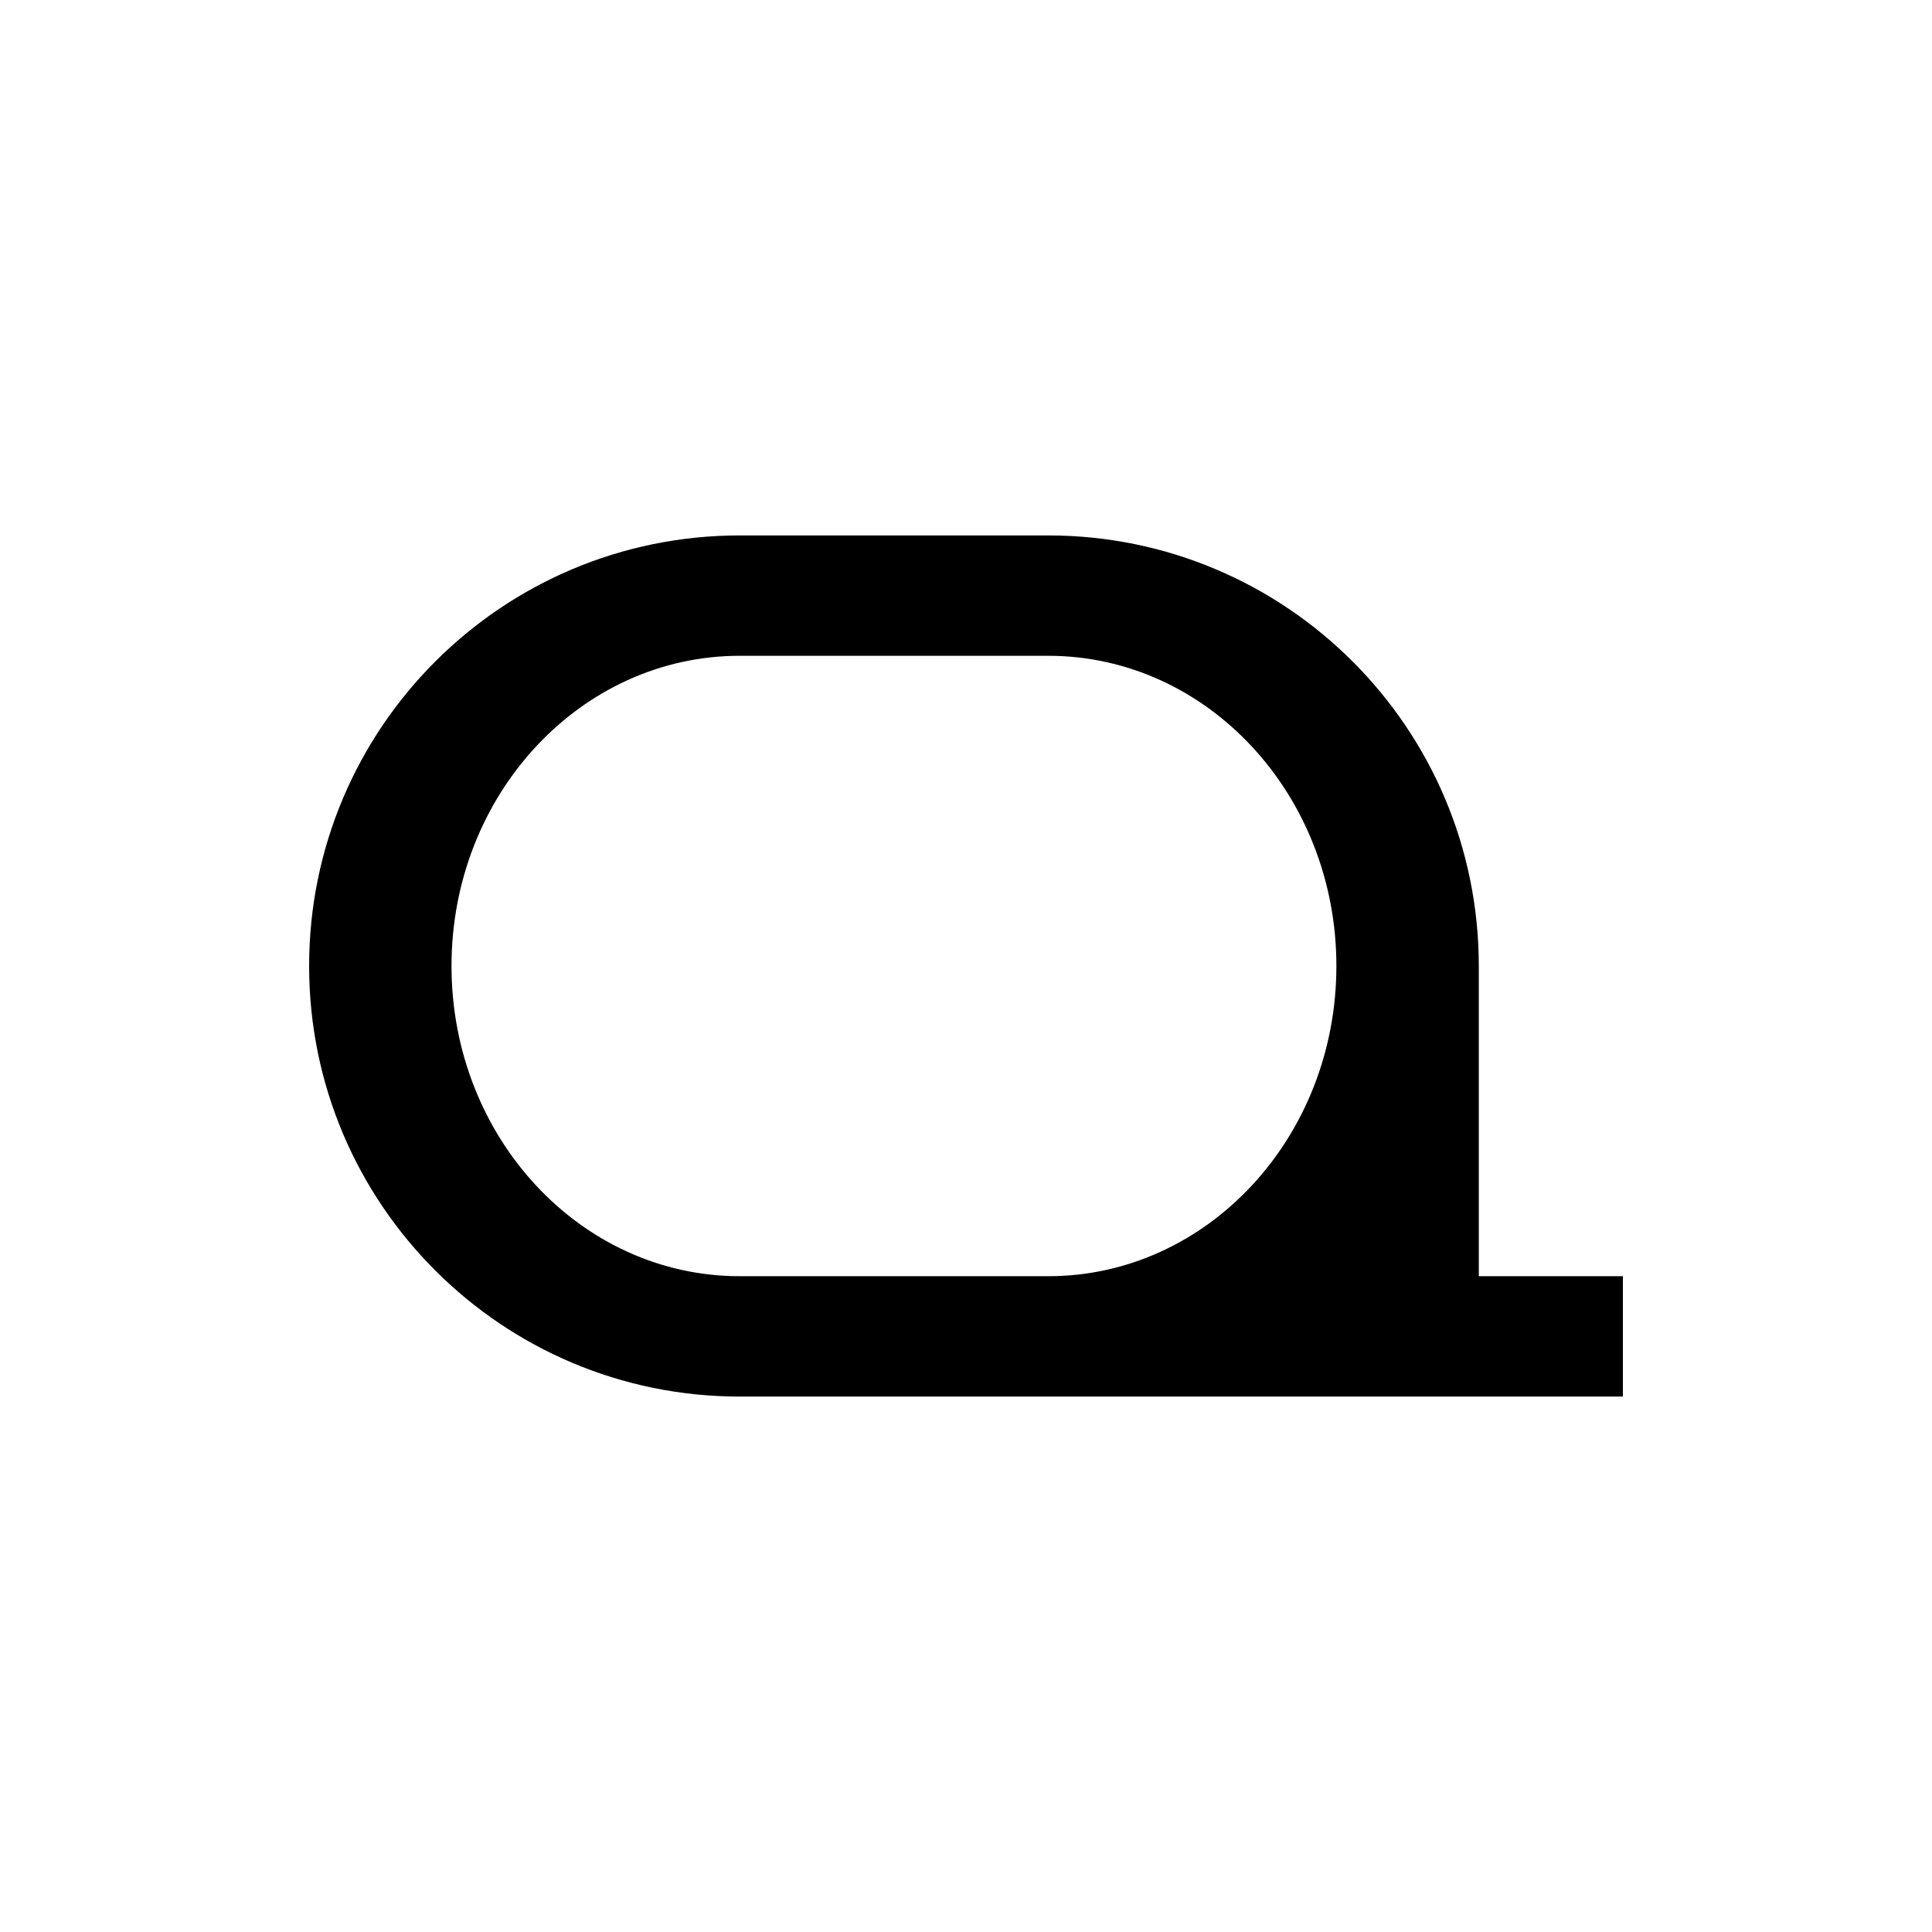
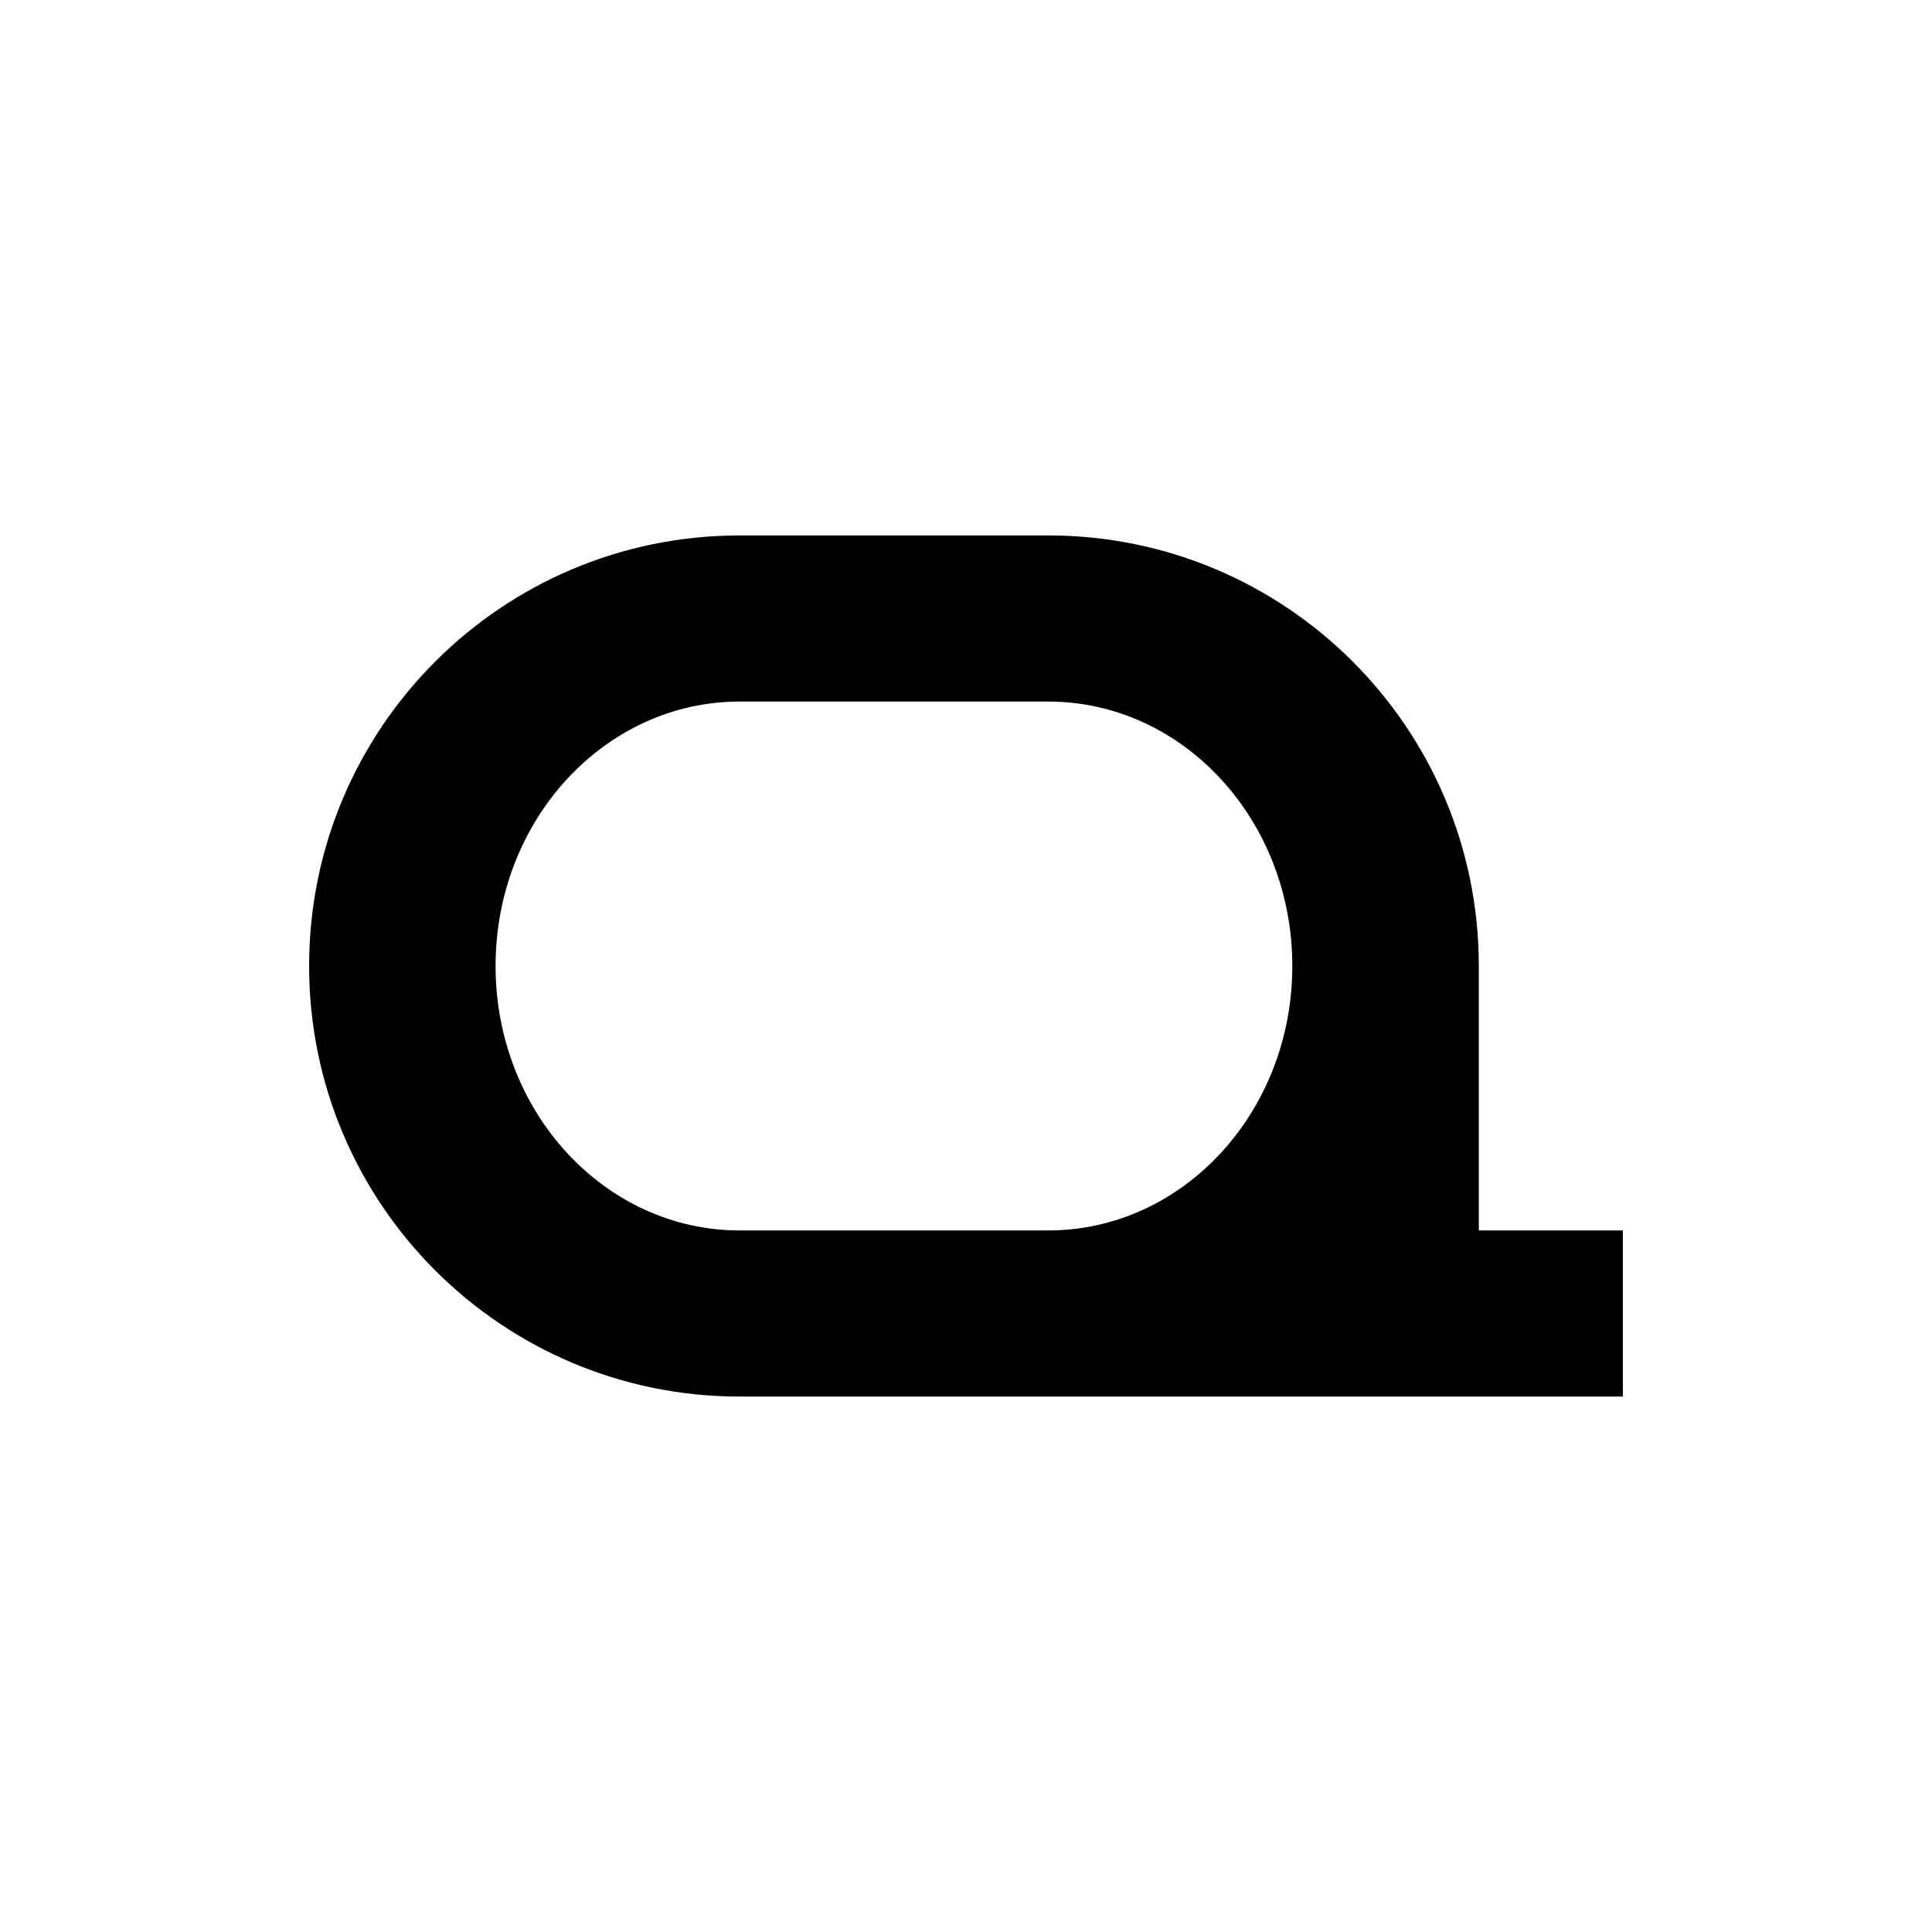
<svg xmlns="http://www.w3.org/2000/svg" viewBox="0 0 800 800" width="800" height="800" role="img" aria-labelledby="mark-onecolour-title">
-   <path id="mark-onecolour-glyph" fill="#000000" d="M306.29 578.29L672 578.29L672 528.45L612.34 528.45L612.34 400C612.34 301.53 532.51 221.71 434.04 221.71L306.29 221.71C207.82 221.71 128 301.53 128 400C128 498.47 207.82 578.29 306.29 578.29ZM306.29 528.45C240.39 528.45 186.96 470.94 186.96 400C186.96 329.06 240.39 271.55 306.29 271.55L434.04 271.55C499.95 271.55 553.37 329.06 553.37 400C553.37 470.94 499.95 528.45 434.04 528.45Z" />
+   <path id="mark-onecolour-glyph" fill="#000000" d="M306.29 578.29L672 578.29L672 509.5L612.34 509.5L612.34 400C612.34 301.53 532.51 221.71 434.04 221.71L306.29 221.71C207.82 221.71 128 301.53 128 400C128 498.47 207.82 578.29 306.29 578.29ZM306.29 509.5C250.47 509.5 205.21 460.48 205.21 400C205.21 339.52 250.47 290.5 306.29 290.5L434.04 290.5C489.87 290.5 535.12 339.52 535.12 400C535.12 460.48 489.87 509.5 434.04 509.5Z" />
</svg>
